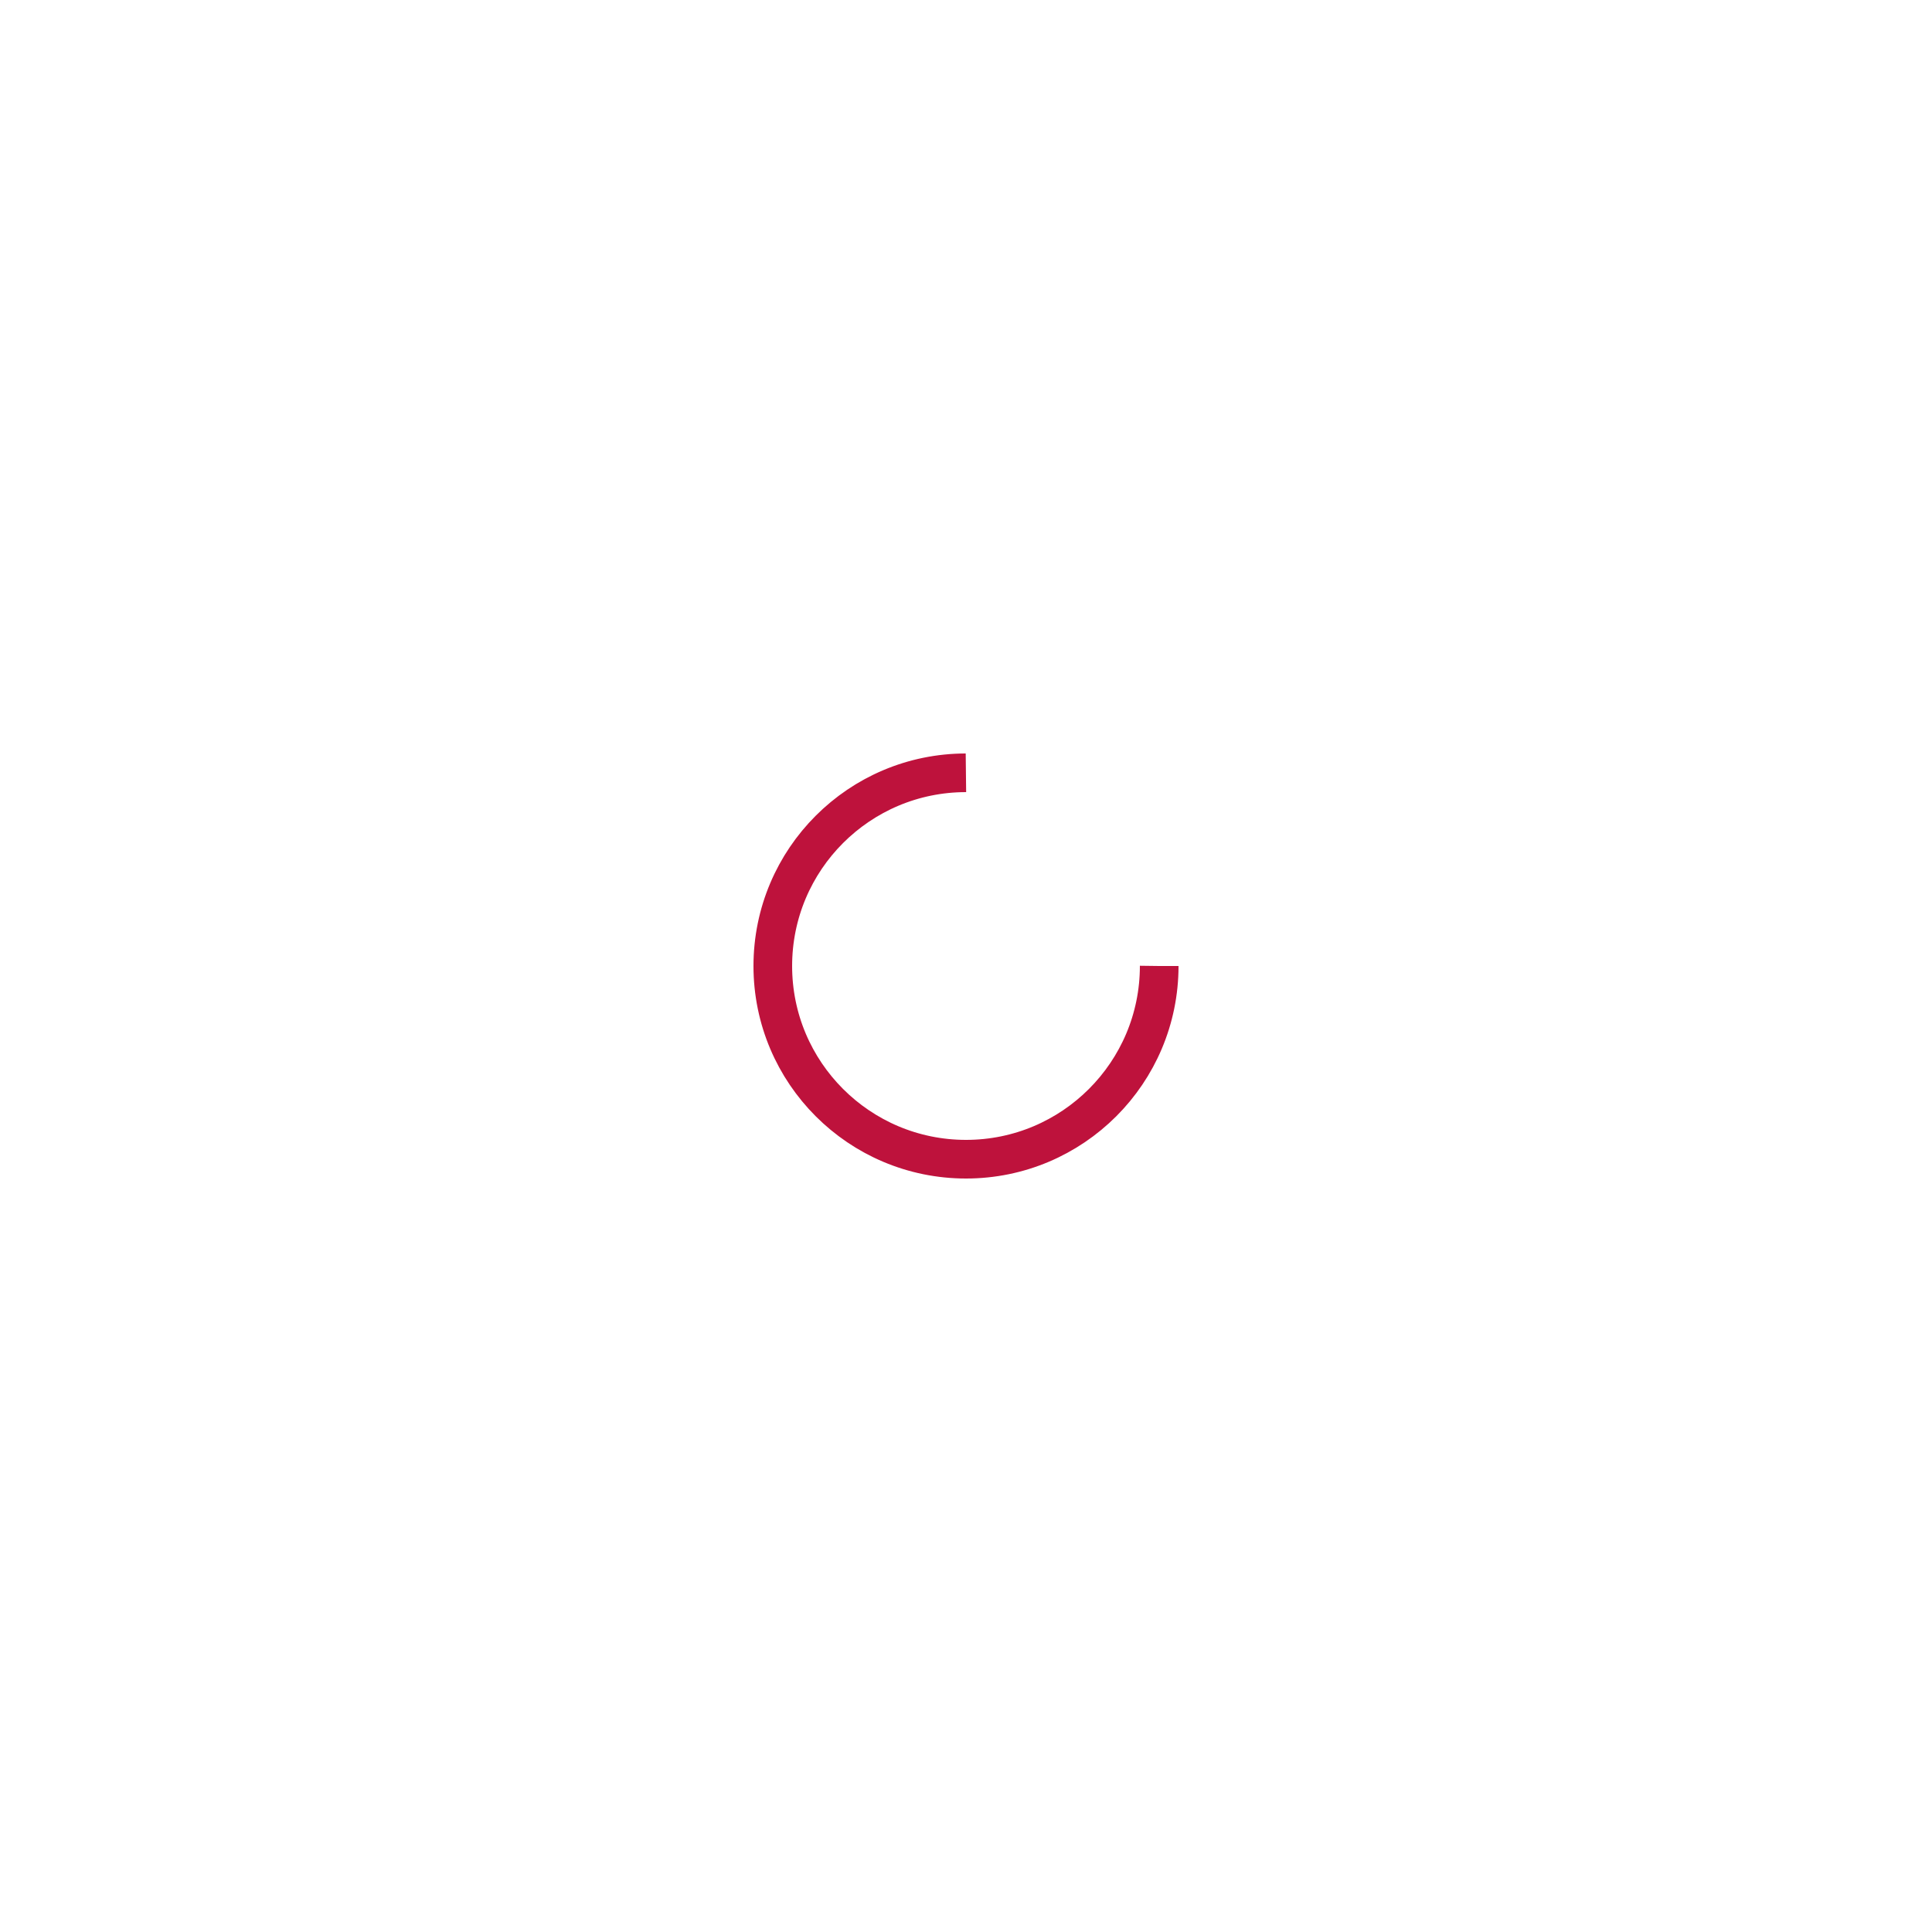
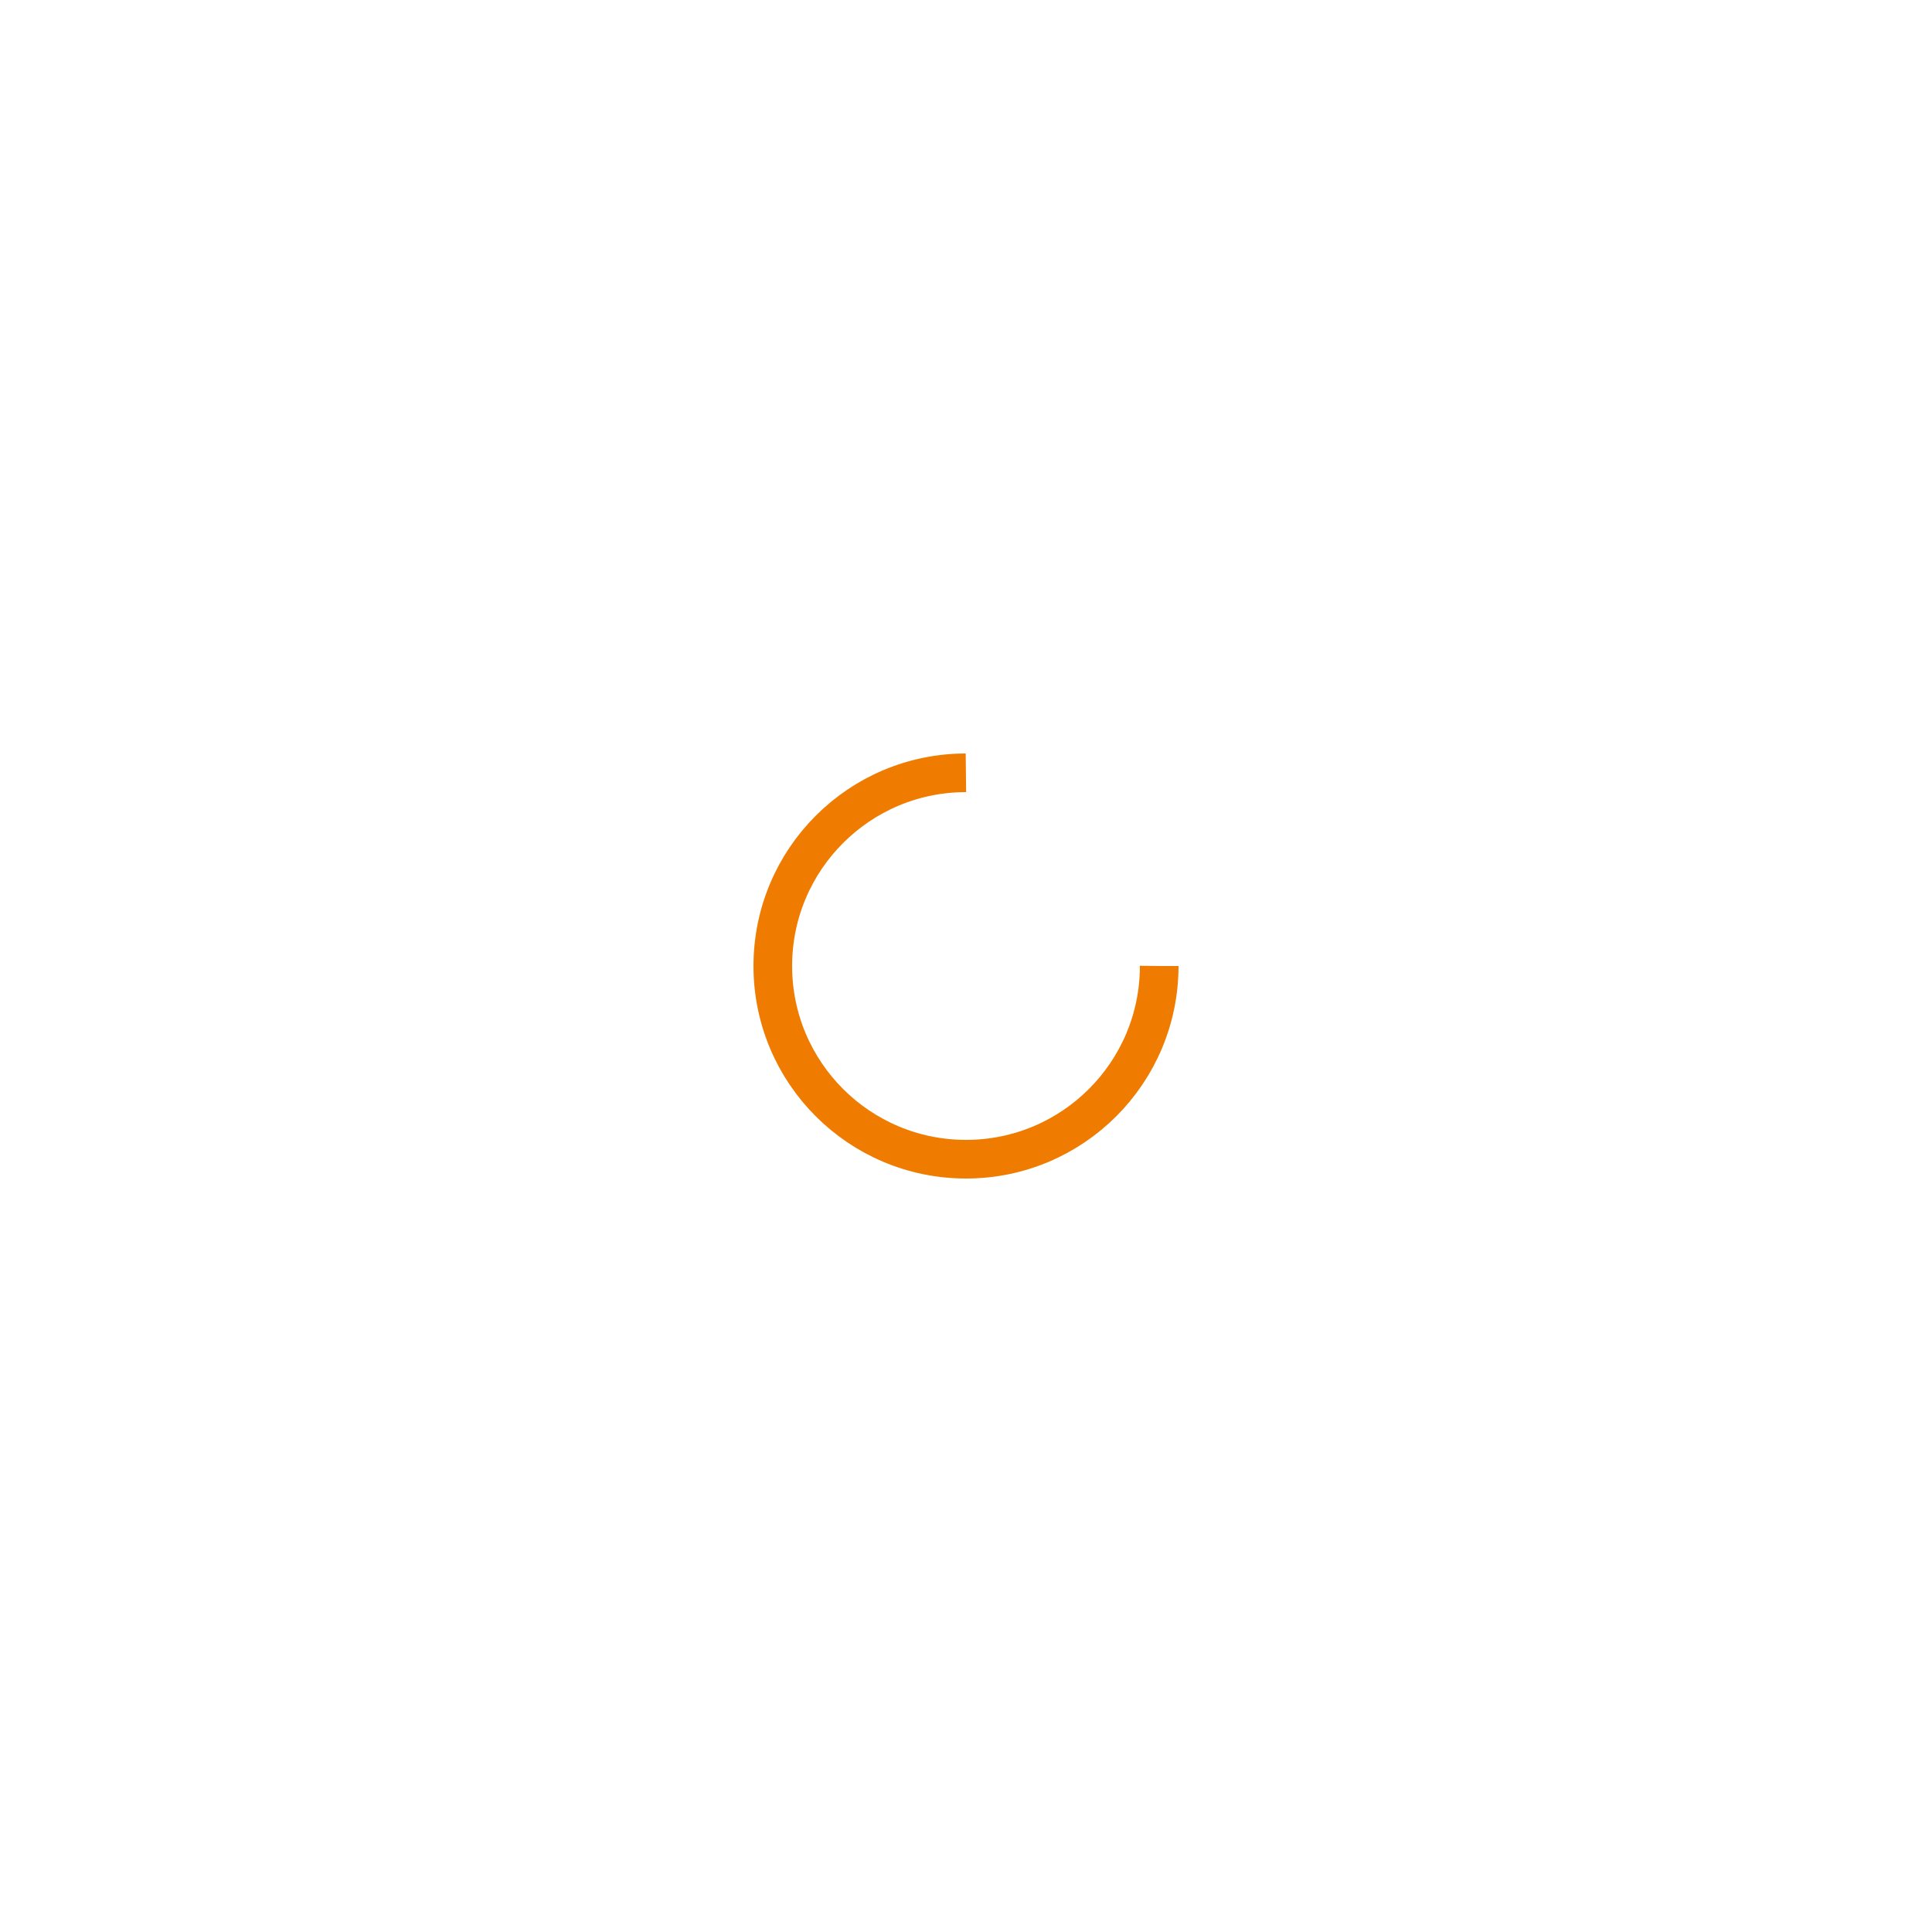
<svg xmlns="http://www.w3.org/2000/svg" style="margin: auto; background: none; display: block; shape-rendering: auto;" width="200px" height="200px" viewBox="0 0 100 100" preserveAspectRatio="xMidYMid">
-   <circle cx="50" cy="50" fill="none" stroke="#BE123C" stroke-width="2" r="10" stroke-dasharray="47.124 17.708">
+   <circle cx="50" cy="50" fill="none" stroke="#EF7C00" stroke-width="2" r="10" stroke-dasharray="47.124 17.708">
    <animateTransform attributeName="transform" type="rotate" repeatCount="indefinite" dur="1.02s" values="0 50 50;360 50 50" keyTimes="0;1" />
  </circle>
</svg>
